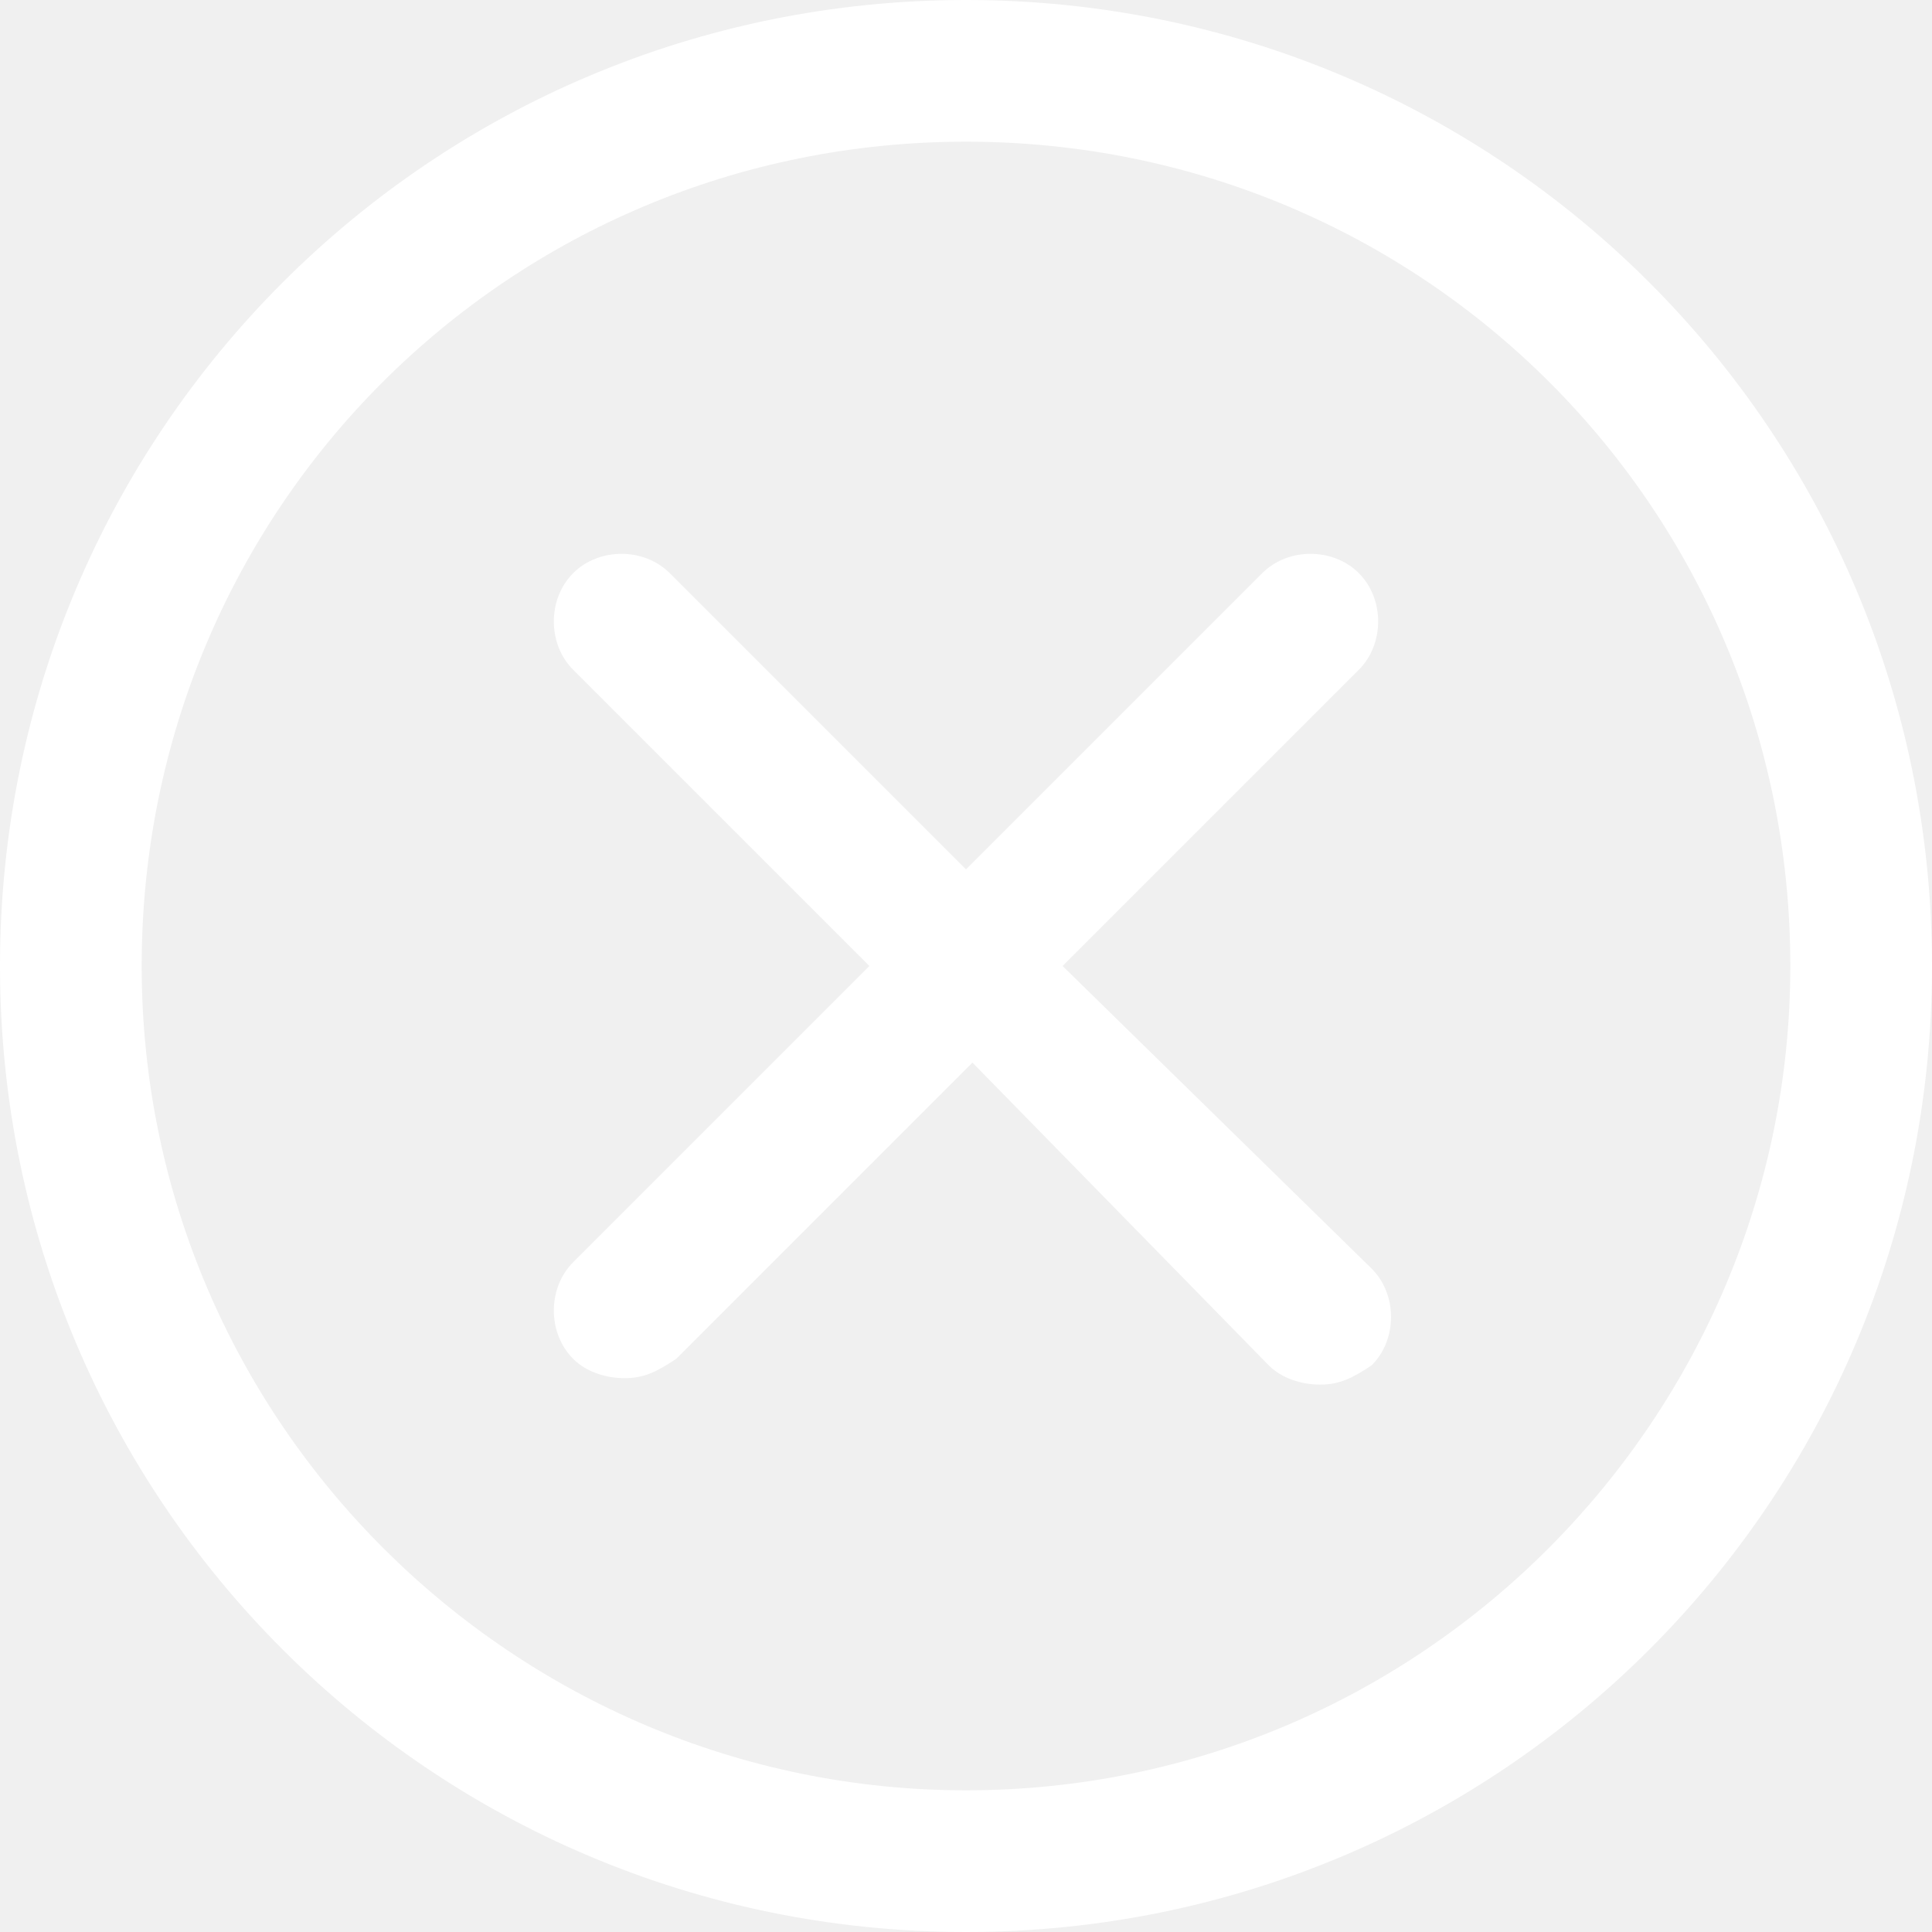
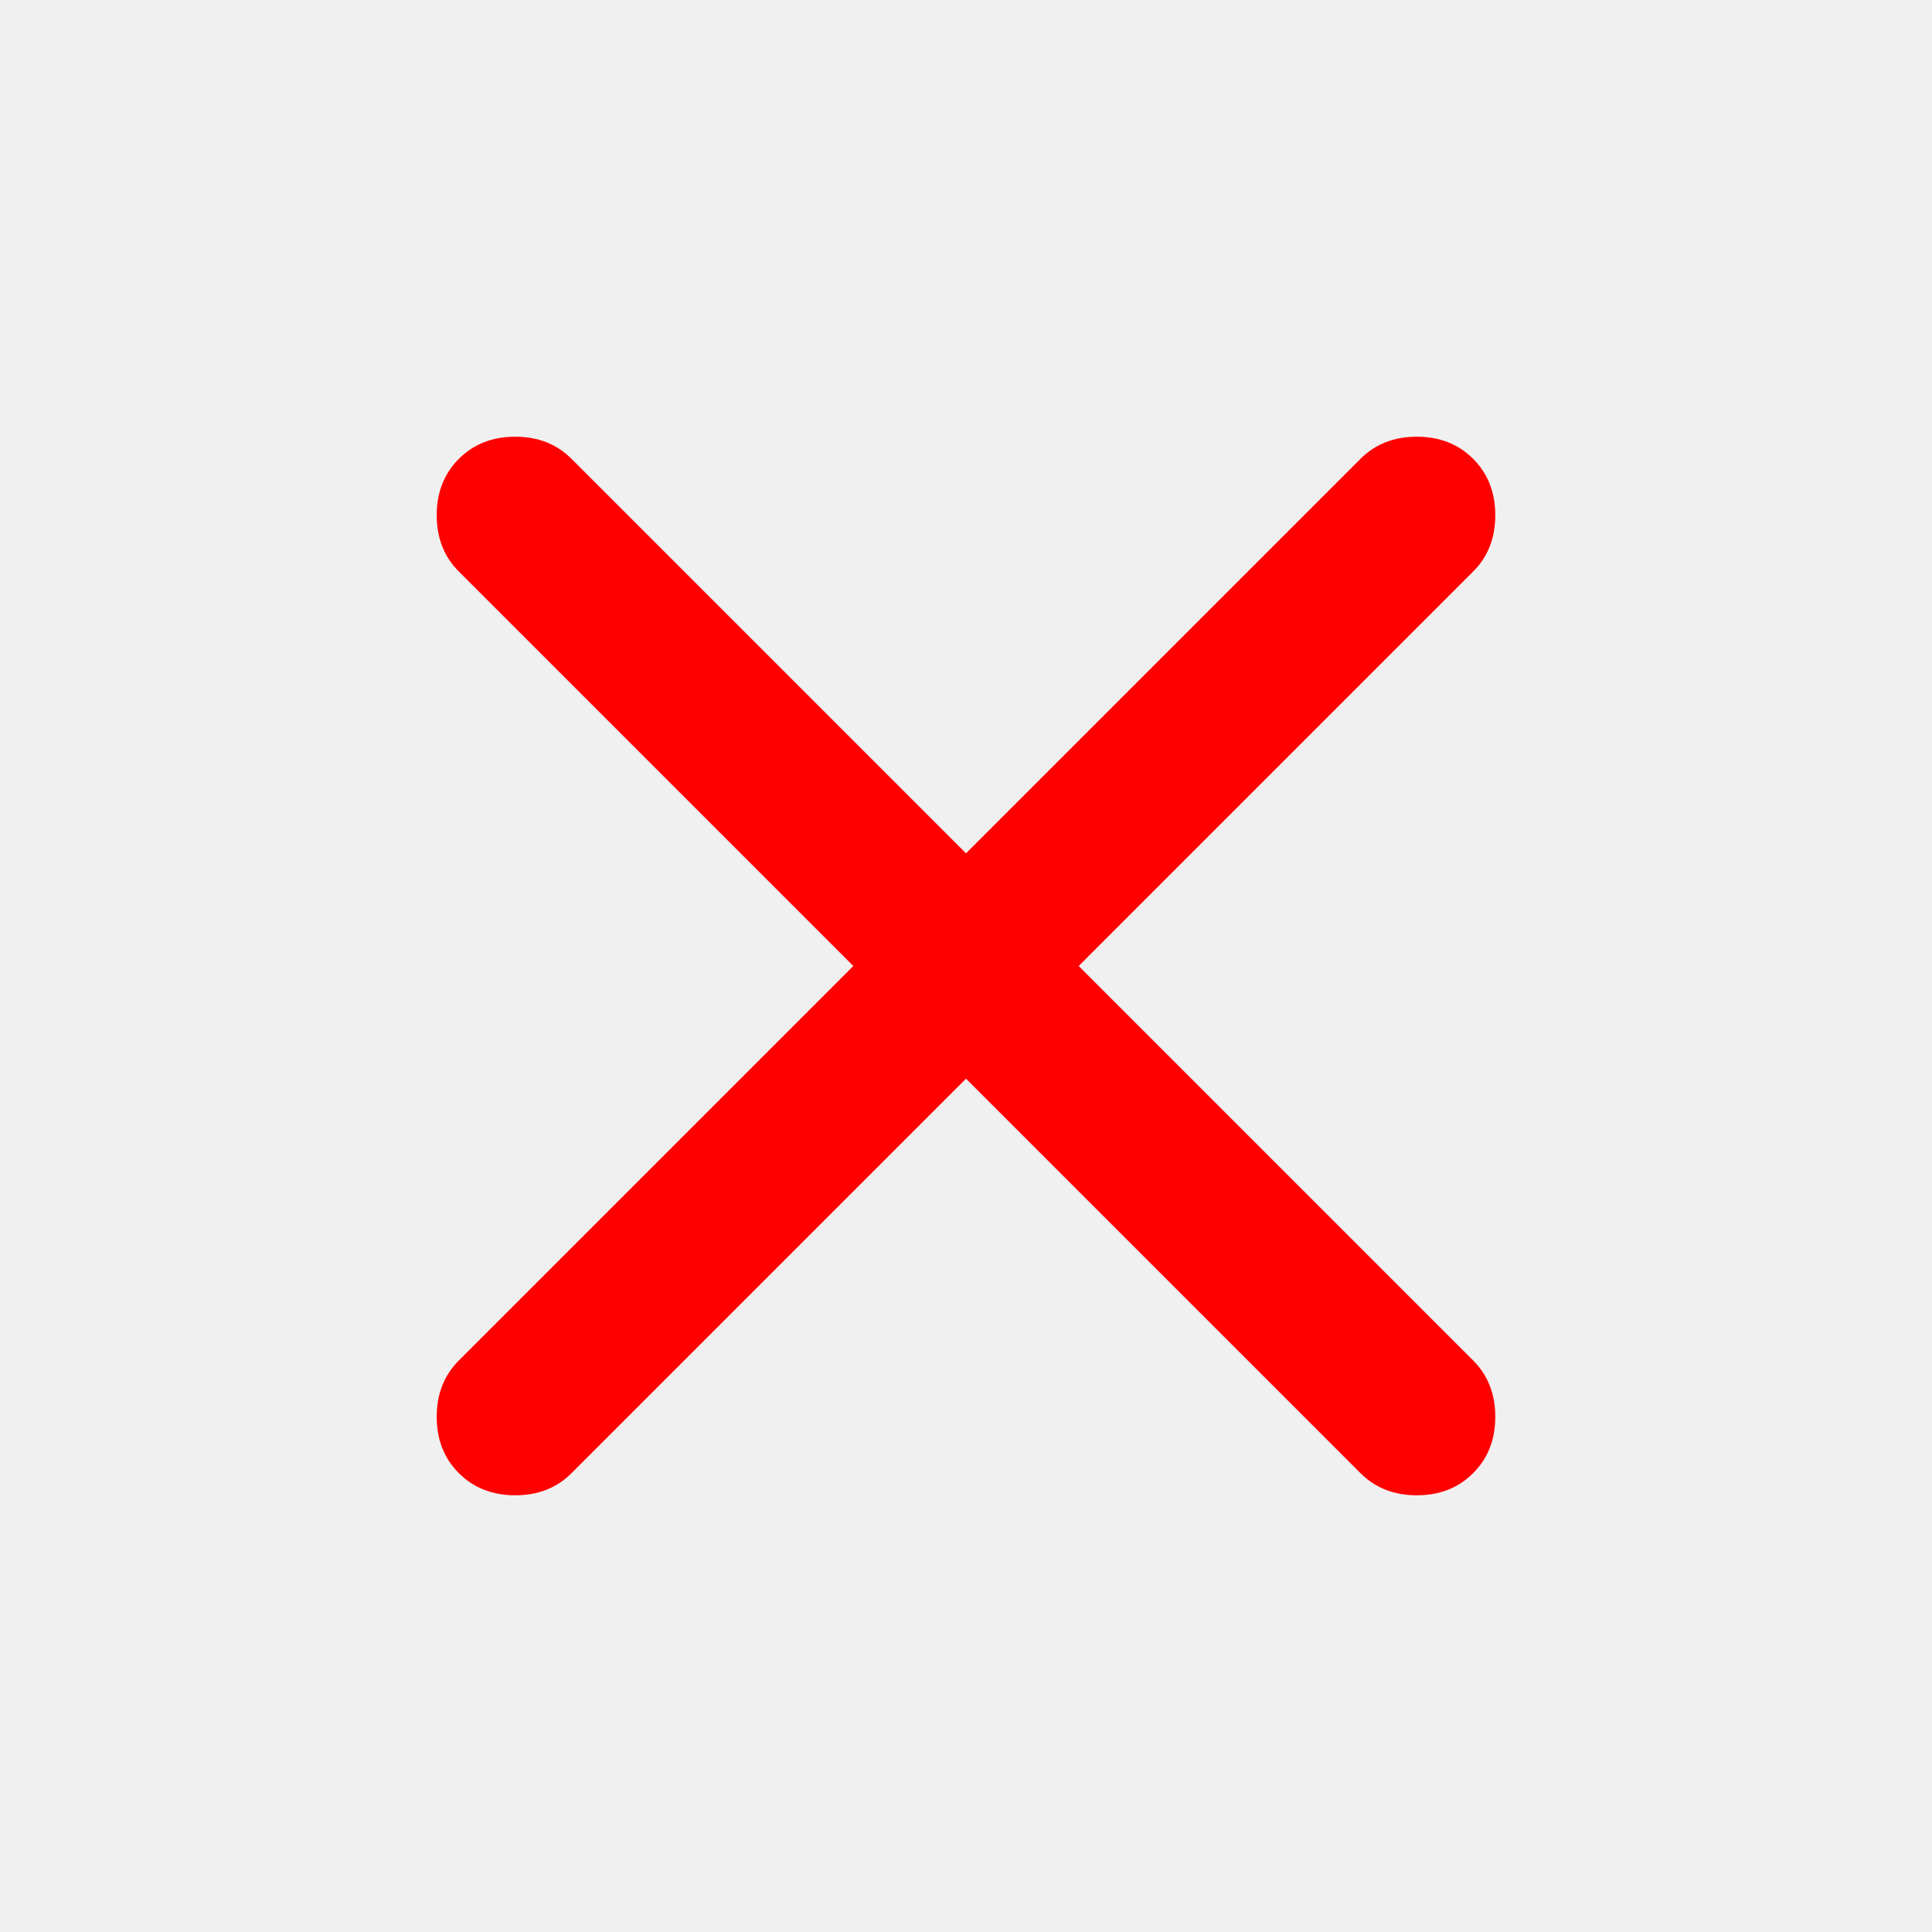
- <svg xmlns="http://www.w3.org/2000/svg" t="1692768743515" class="icon" viewBox="0 0 1024 1024" version="1.1" p-id="9516" width="48" height="48">
-   <path d="M512 1024C228.693 1024 0 795.307 0 512S228.693 0 512 0s512 228.693 512 512-228.693 512-512 512z m0-948.907C269.653 75.093 75.093 269.653 75.093 512 75.093 754.347 273.067 948.907 512 948.907c242.347 0 436.907-197.973 436.907-436.907 0-242.347-194.56-436.907-436.907-436.907zM563.2 512l157.013-157.013c13.653-13.653 13.653-37.547 0-51.2-13.653-13.653-37.547-13.653-51.2 0L512 460.8l-157.013-157.013c-13.653-13.653-37.547-13.653-51.2 0-13.653 13.653-13.653 37.547 0 51.2l157.013 157.013-157.013 157.013c-13.653 13.653-13.653 37.547 0 51.2 6.827 6.827 17.067 10.24 27.307 10.24 10.24 0 17.067-3.413 27.307-10.24l157.013-157.013 157.013 160.427c6.827 6.827 17.067 10.24 27.307 10.24 10.24 0 17.067-3.413 27.307-10.24 13.653-13.653 13.653-37.547 0-51.2L563.2 512z" p-id="9517" fill="#ffffff" />
+ <svg xmlns="http://www.w3.org/2000/svg" height="24px" viewBox="0 -960 960 960" width="24px" fill="#ff0000">
+   <path d="M480-424 284-228q-11 11-28 11t-28-11q-11-11-11-28t11-28l196-196-196-196q-11-11-11-28t11-28q11-11 28-11t28 11l196 196 196-196q11-11 28-11t28 11q11 11 11 28t-11 28L536-480l196 196q11 11 11 28t-11 28q-11 11-28 11t-28-11L480-424Z" />
</svg>
